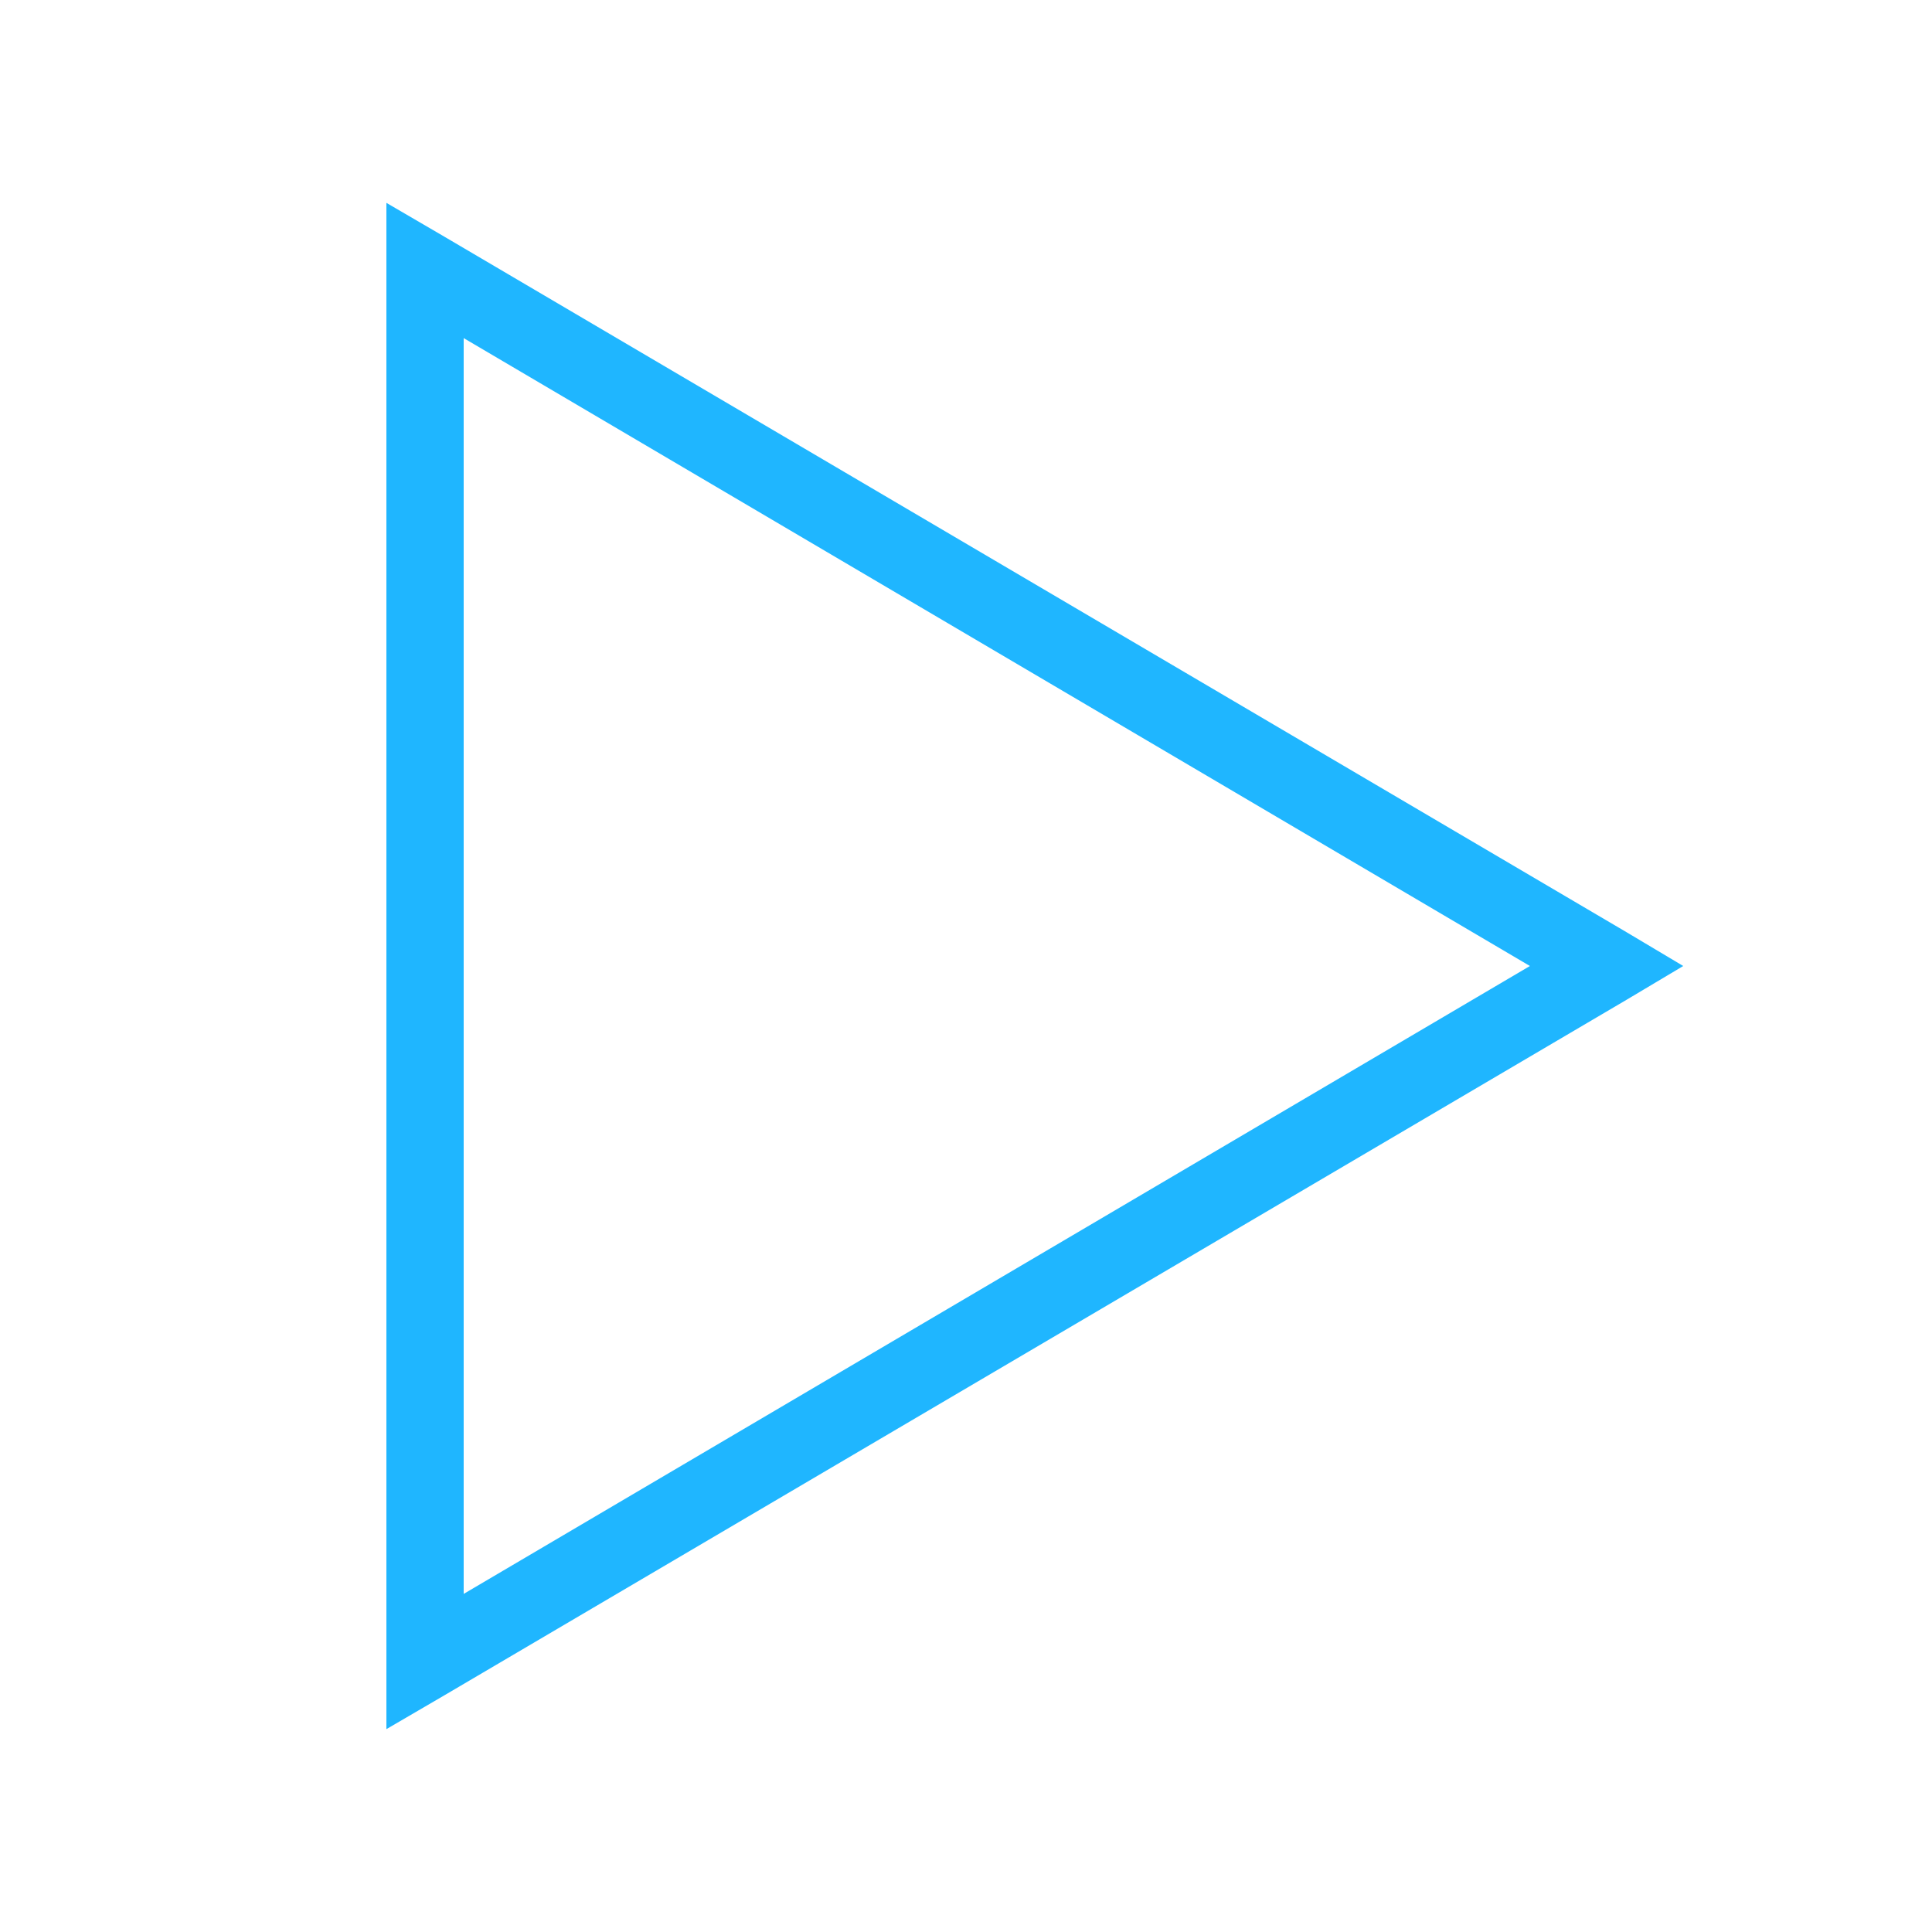
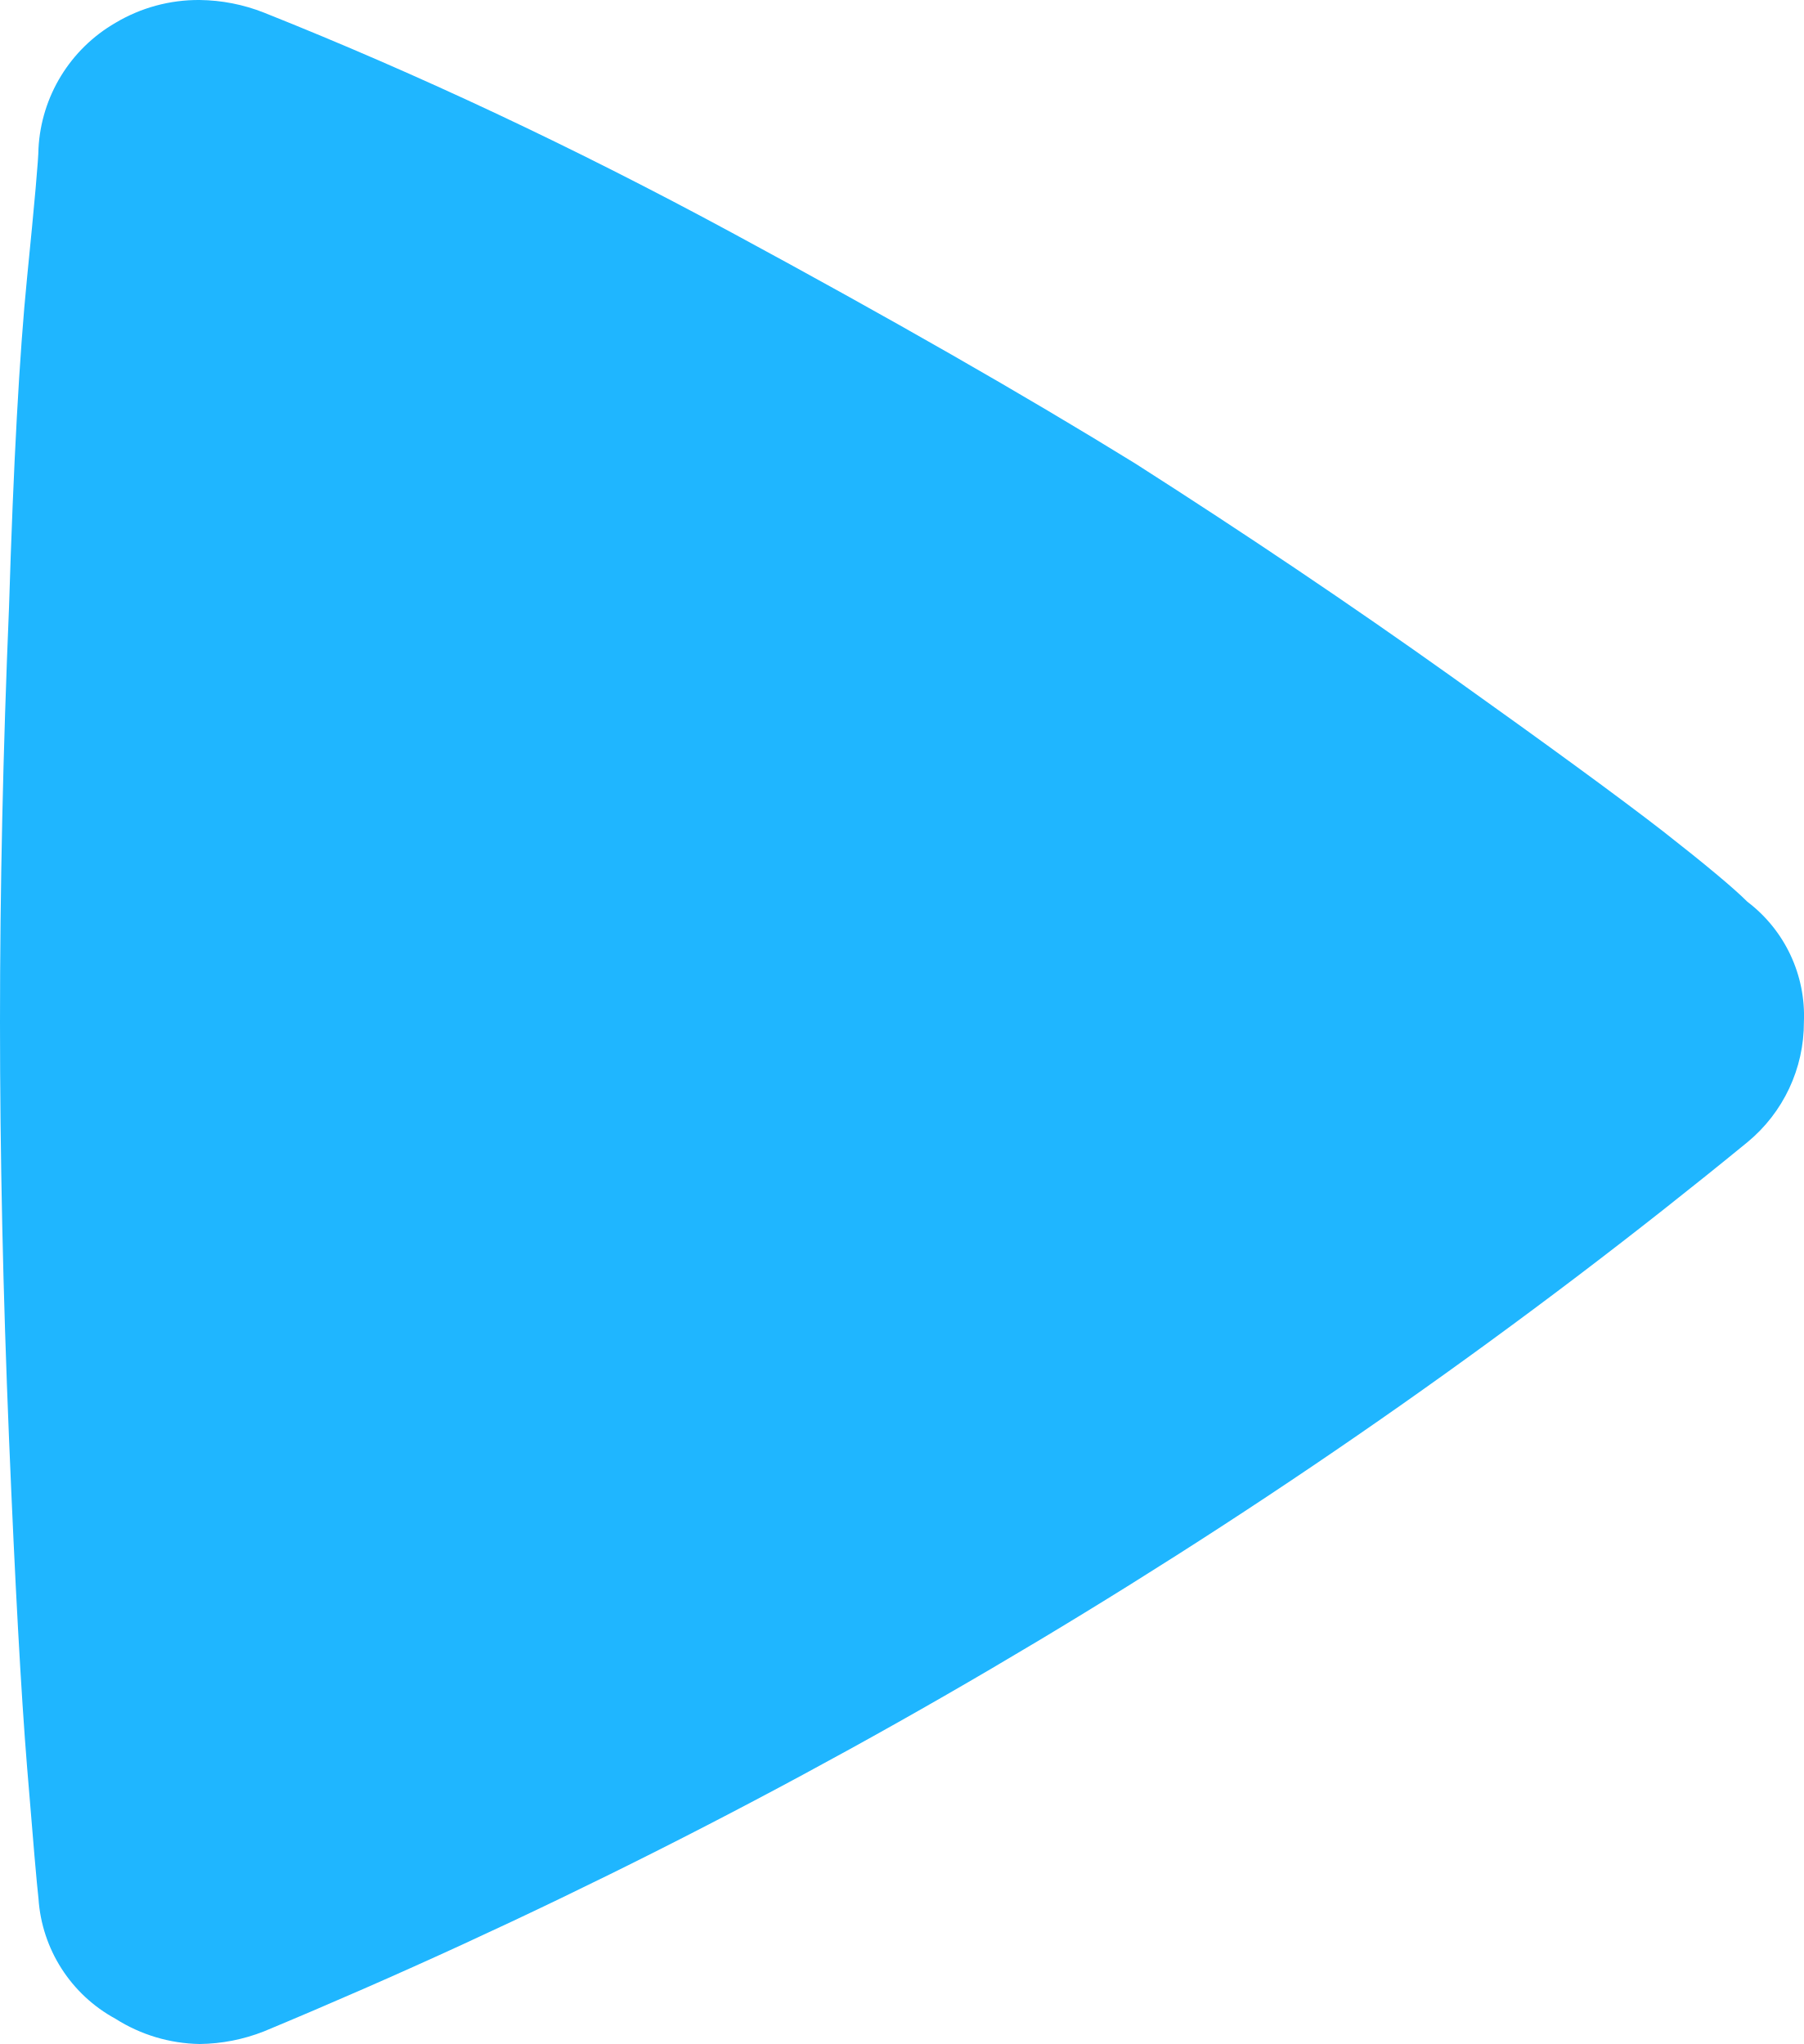
- <svg xmlns="http://www.w3.org/2000/svg" viewBox="0 0 50 50">
-   <path fill="#1FB6FF" d="M 10 5.25 L 10 7 L 10 43 L 10 44.75 L 11.5 43.875 L 42.094 25.875 L 43.562 25 L 42.094 24.125 L 11.5 6.125 L 10 5.25 z M 12 8.75 L 39.594 25 L 12 41.25 L 12 8.75 z" />
+ <svg xmlns="http://www.w3.org/2000/svg" viewBox="0 0 30 34">
+   <path fill="#1FB6FF" d="M27.66,13.83q-1.07-.83-3.54-2.59T18.88,7.71Q16.11,6,12.17,3.87T4.39,0.21A3,3,0,0,0,3.32,0,2.69,2.69,0,0,0,1.92.38,2.57,2.57,0,0,0,.64,2.47q0,0.25-.19,2.15t-0.3,5.48Q0,13.69,0,17t0.15,6.93q0.15,3.61.3,5.46t0.19,2.19a2.46,2.46,0,0,0,1.28,2A2.69,2.69,0,0,0,3.32,34a3,3,0,0,0,1.07-.21A99.08,99.08,0,0,0,29.06,19,2.58,2.58,0,0,0,30,17a2.38,2.38,0,0,0-.94-2Q28.72,14.66,27.66,13.83Z" />
</svg>
